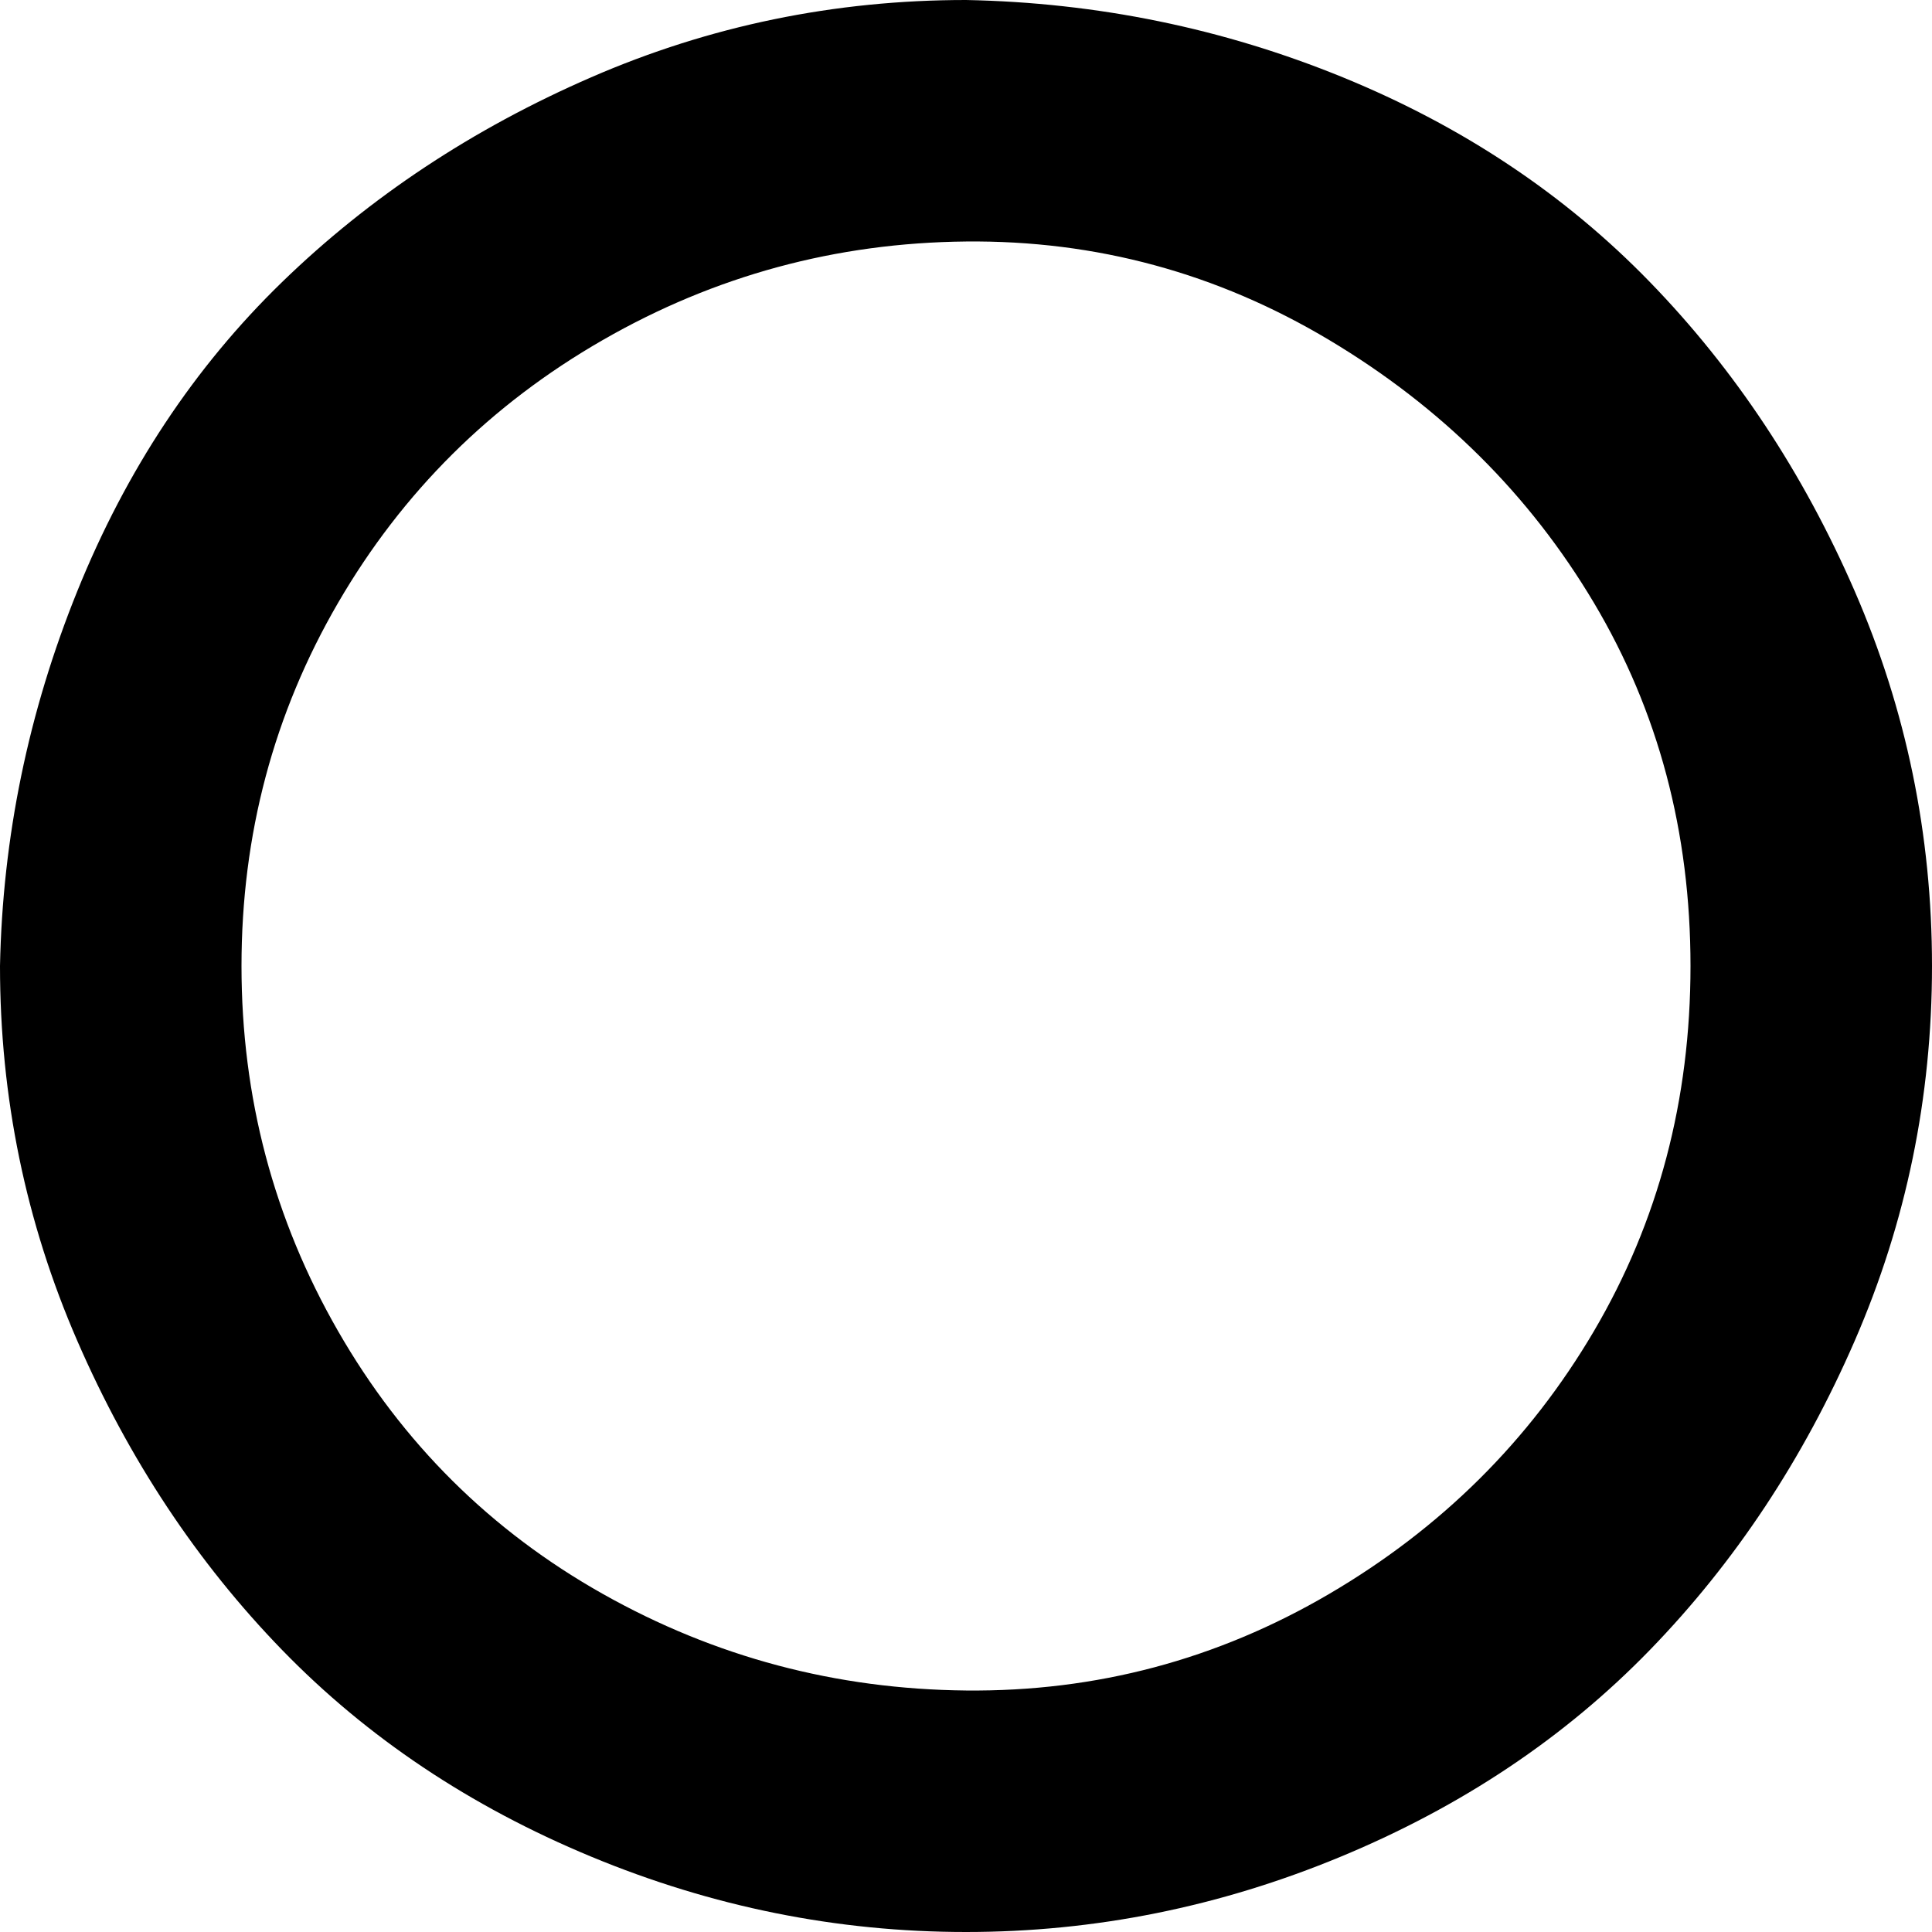
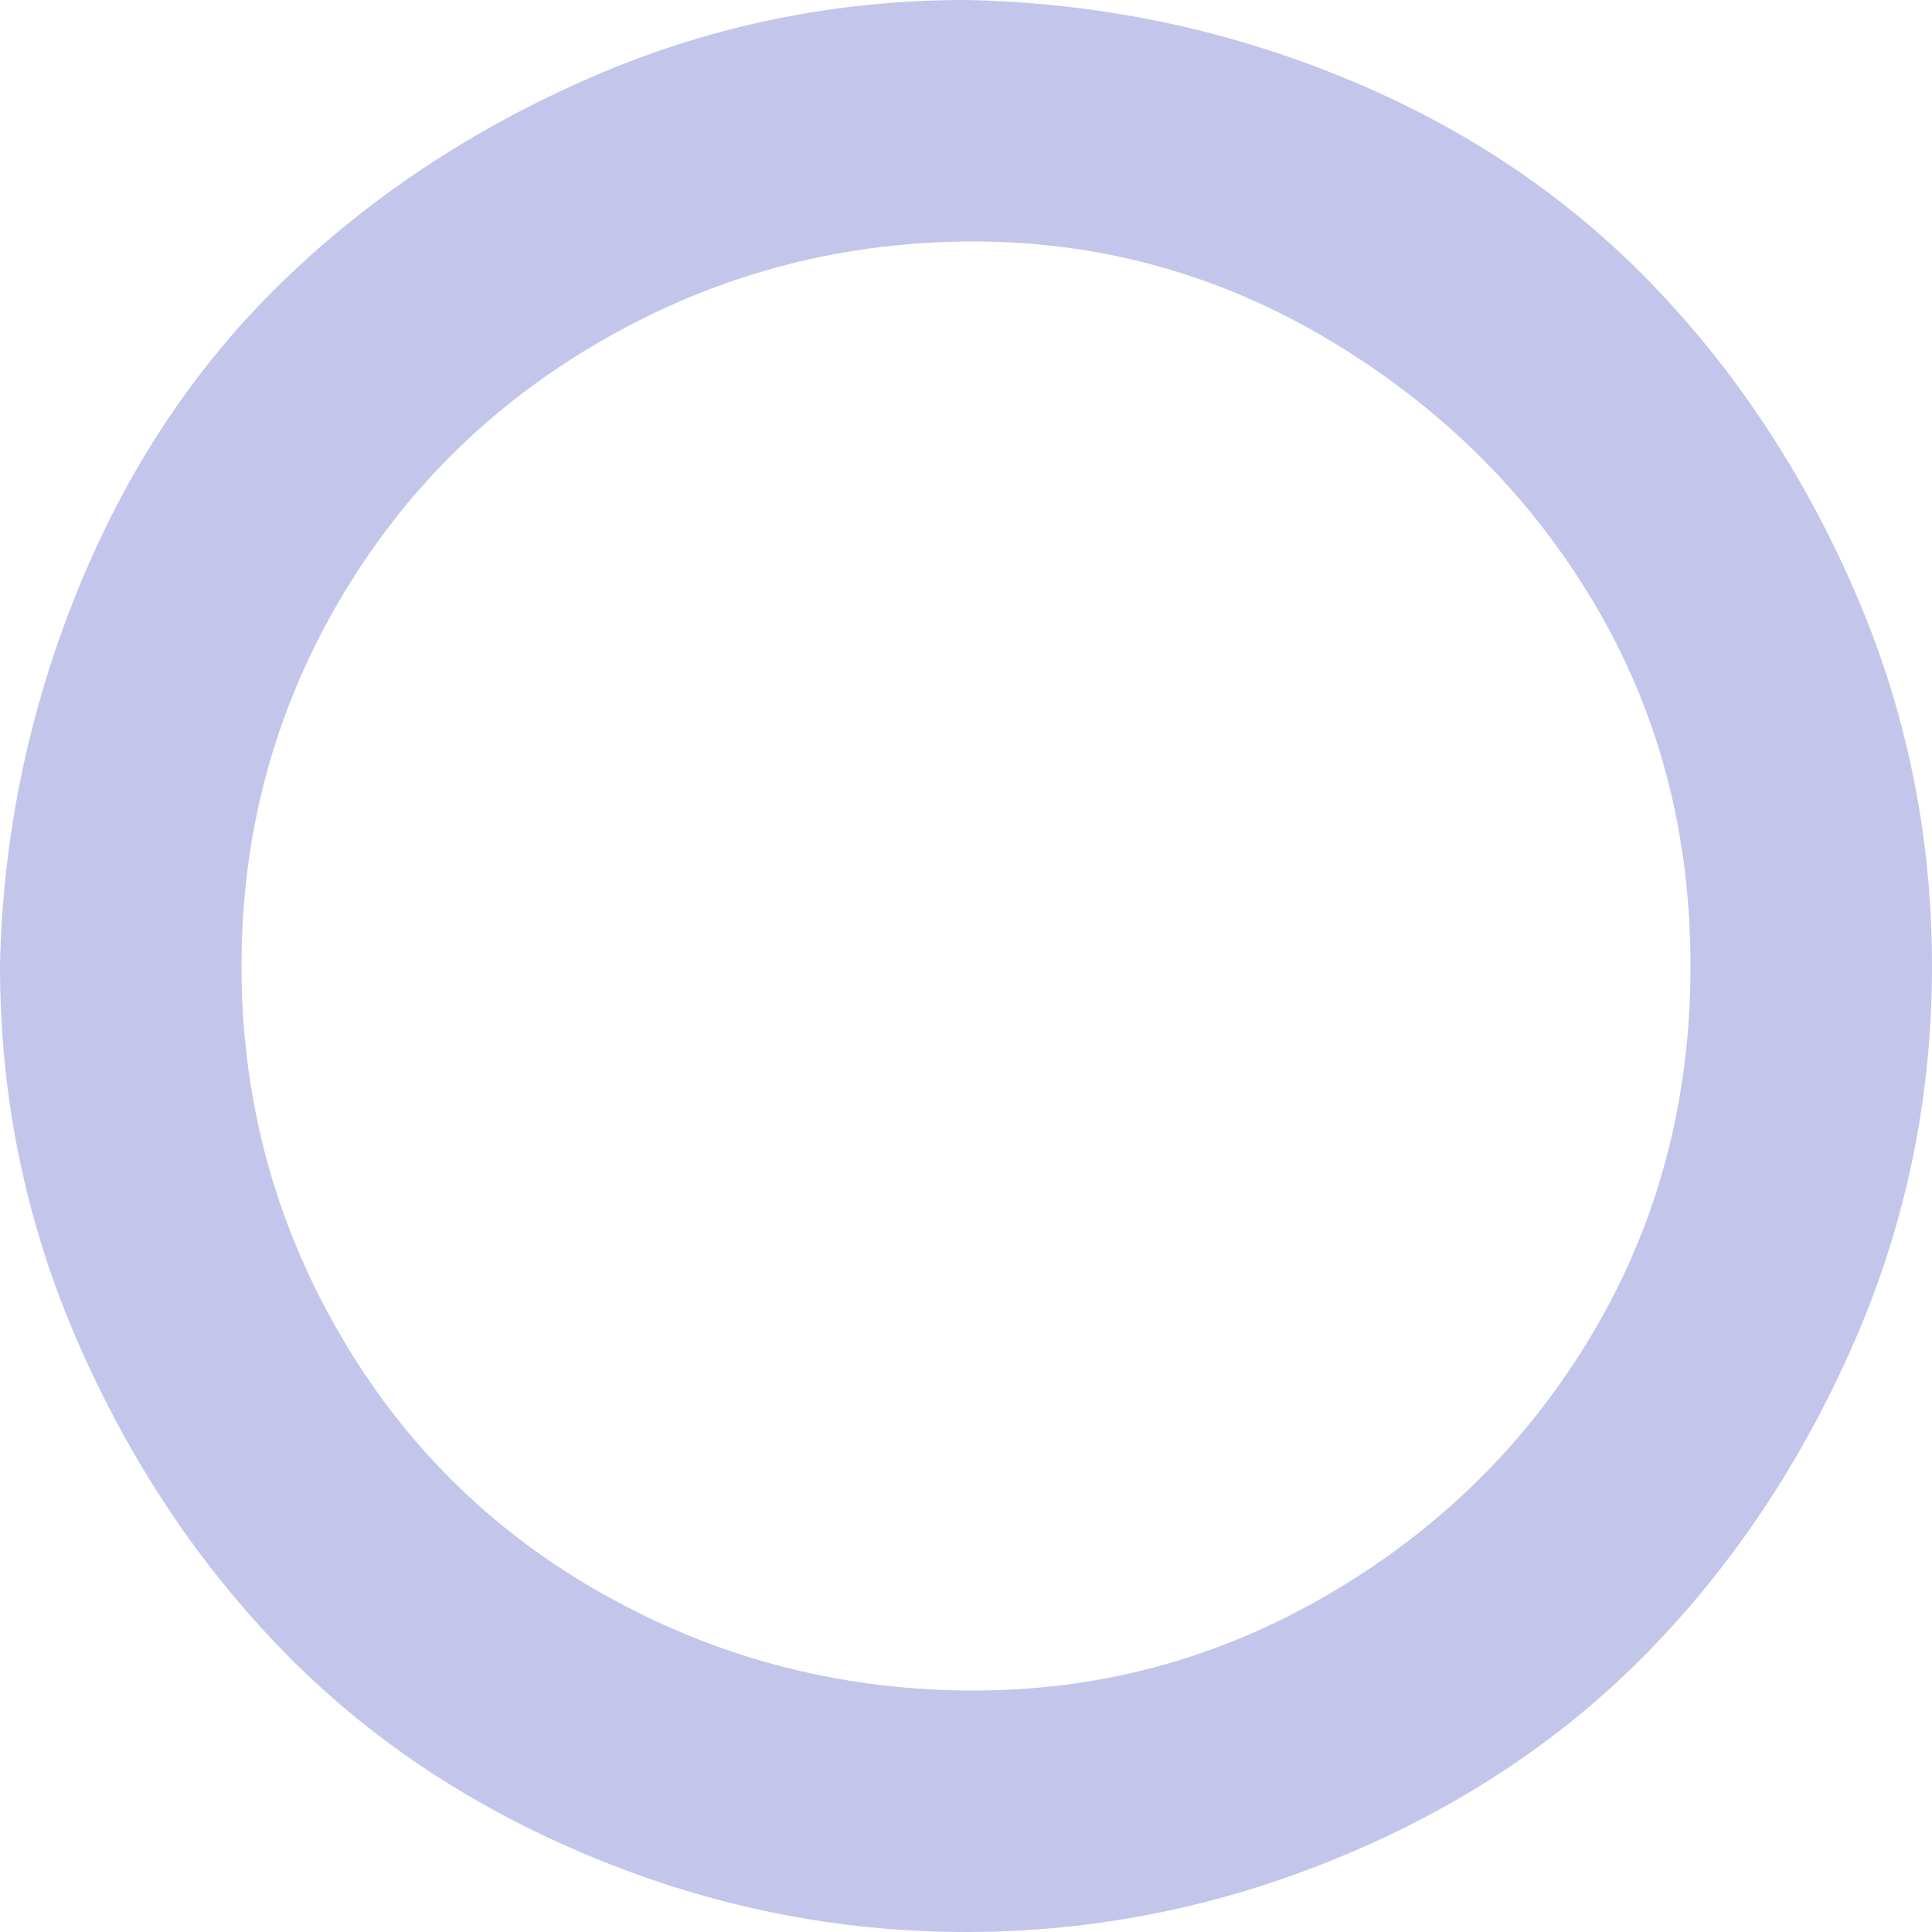
- <svg xmlns="http://www.w3.org/2000/svg" fill="#000000" width="800px" height="800px" viewBox="0 0 32 32" version="1.1">
+ <svg xmlns="http://www.w3.org/2000/svg" fill="#c3c5eb" width="800px" height="800px" viewBox="0 0 32 32" version="1.1">
  <path d="M0 16q0 3.264 1.28 6.208t3.392 5.12 5.12 3.424 6.208 1.248 6.208-1.248 5.12-3.424 3.392-5.12 1.28-6.208-1.28-6.208-3.392-5.12-5.088-3.392-6.24-1.28q-3.264 0-6.208 1.28t-5.12 3.392-3.392 5.12-1.28 6.208zM4 16q0-3.264 1.6-6.016t4.384-4.352 6.016-1.632 6.016 1.632 4.384 4.352 1.6 6.016-1.6 6.048-4.384 4.352-6.016 1.6-6.016-1.6-4.384-4.352-1.6-6.048z" />
</svg>
